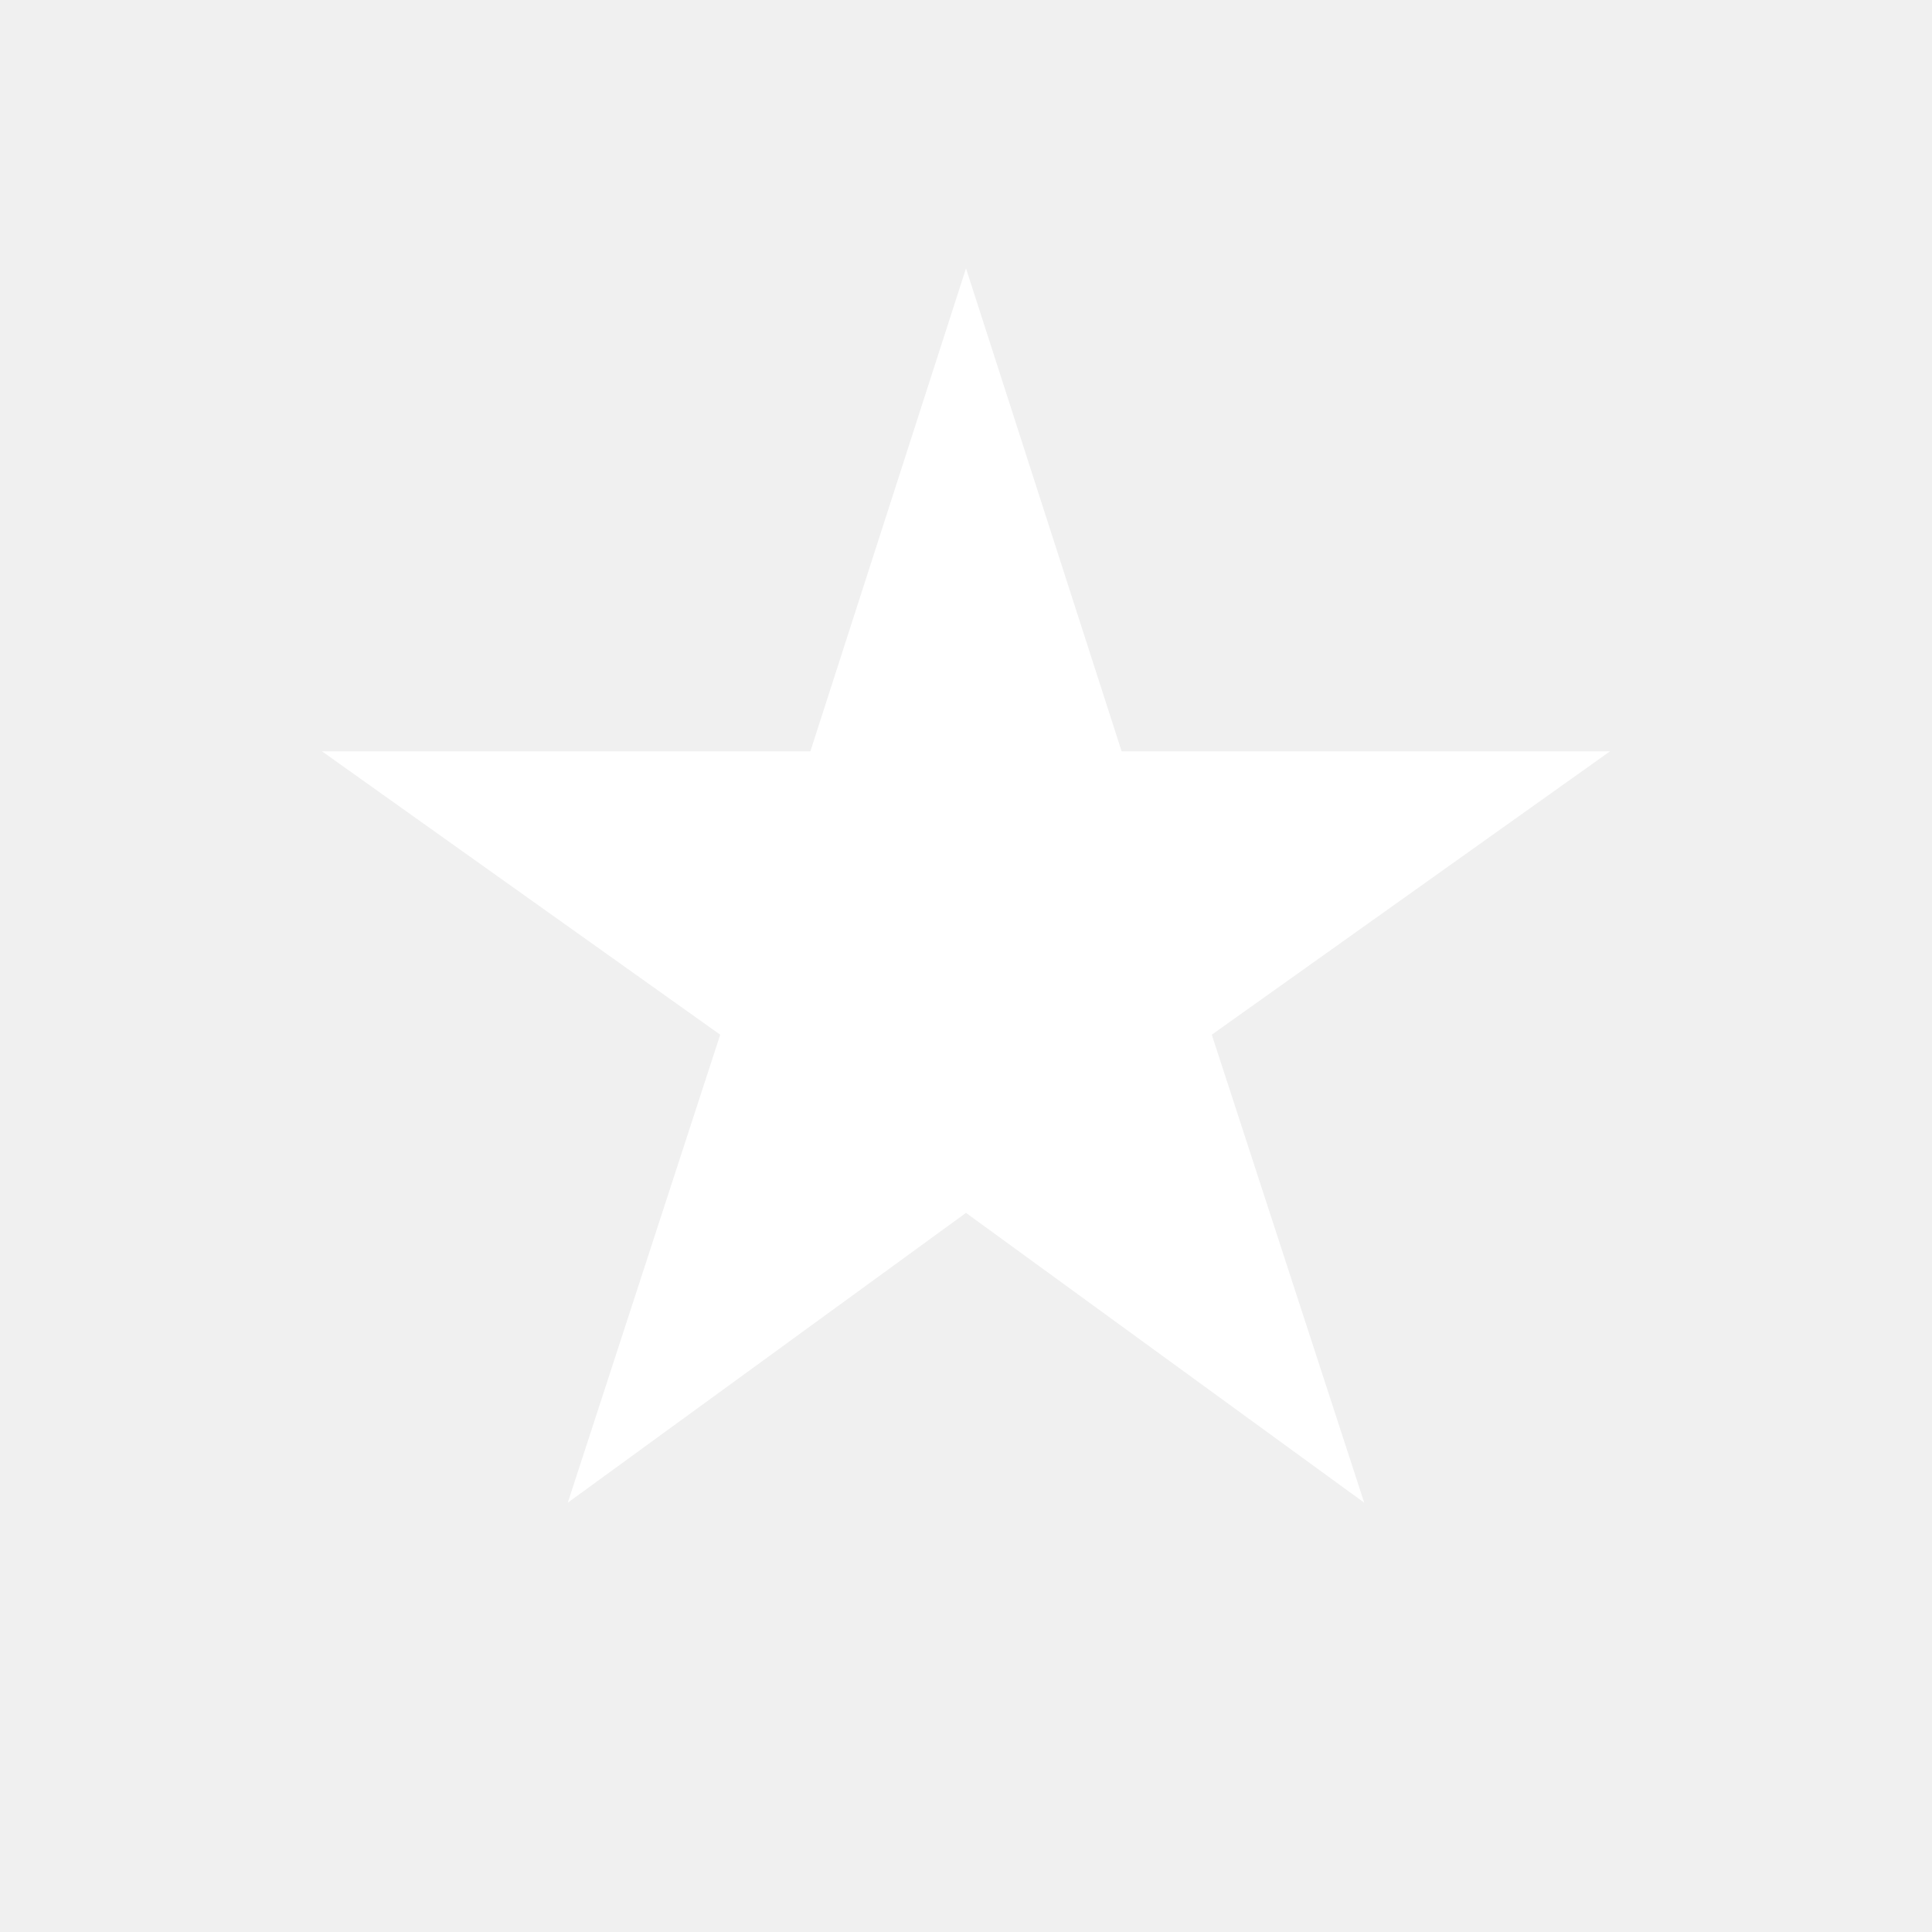
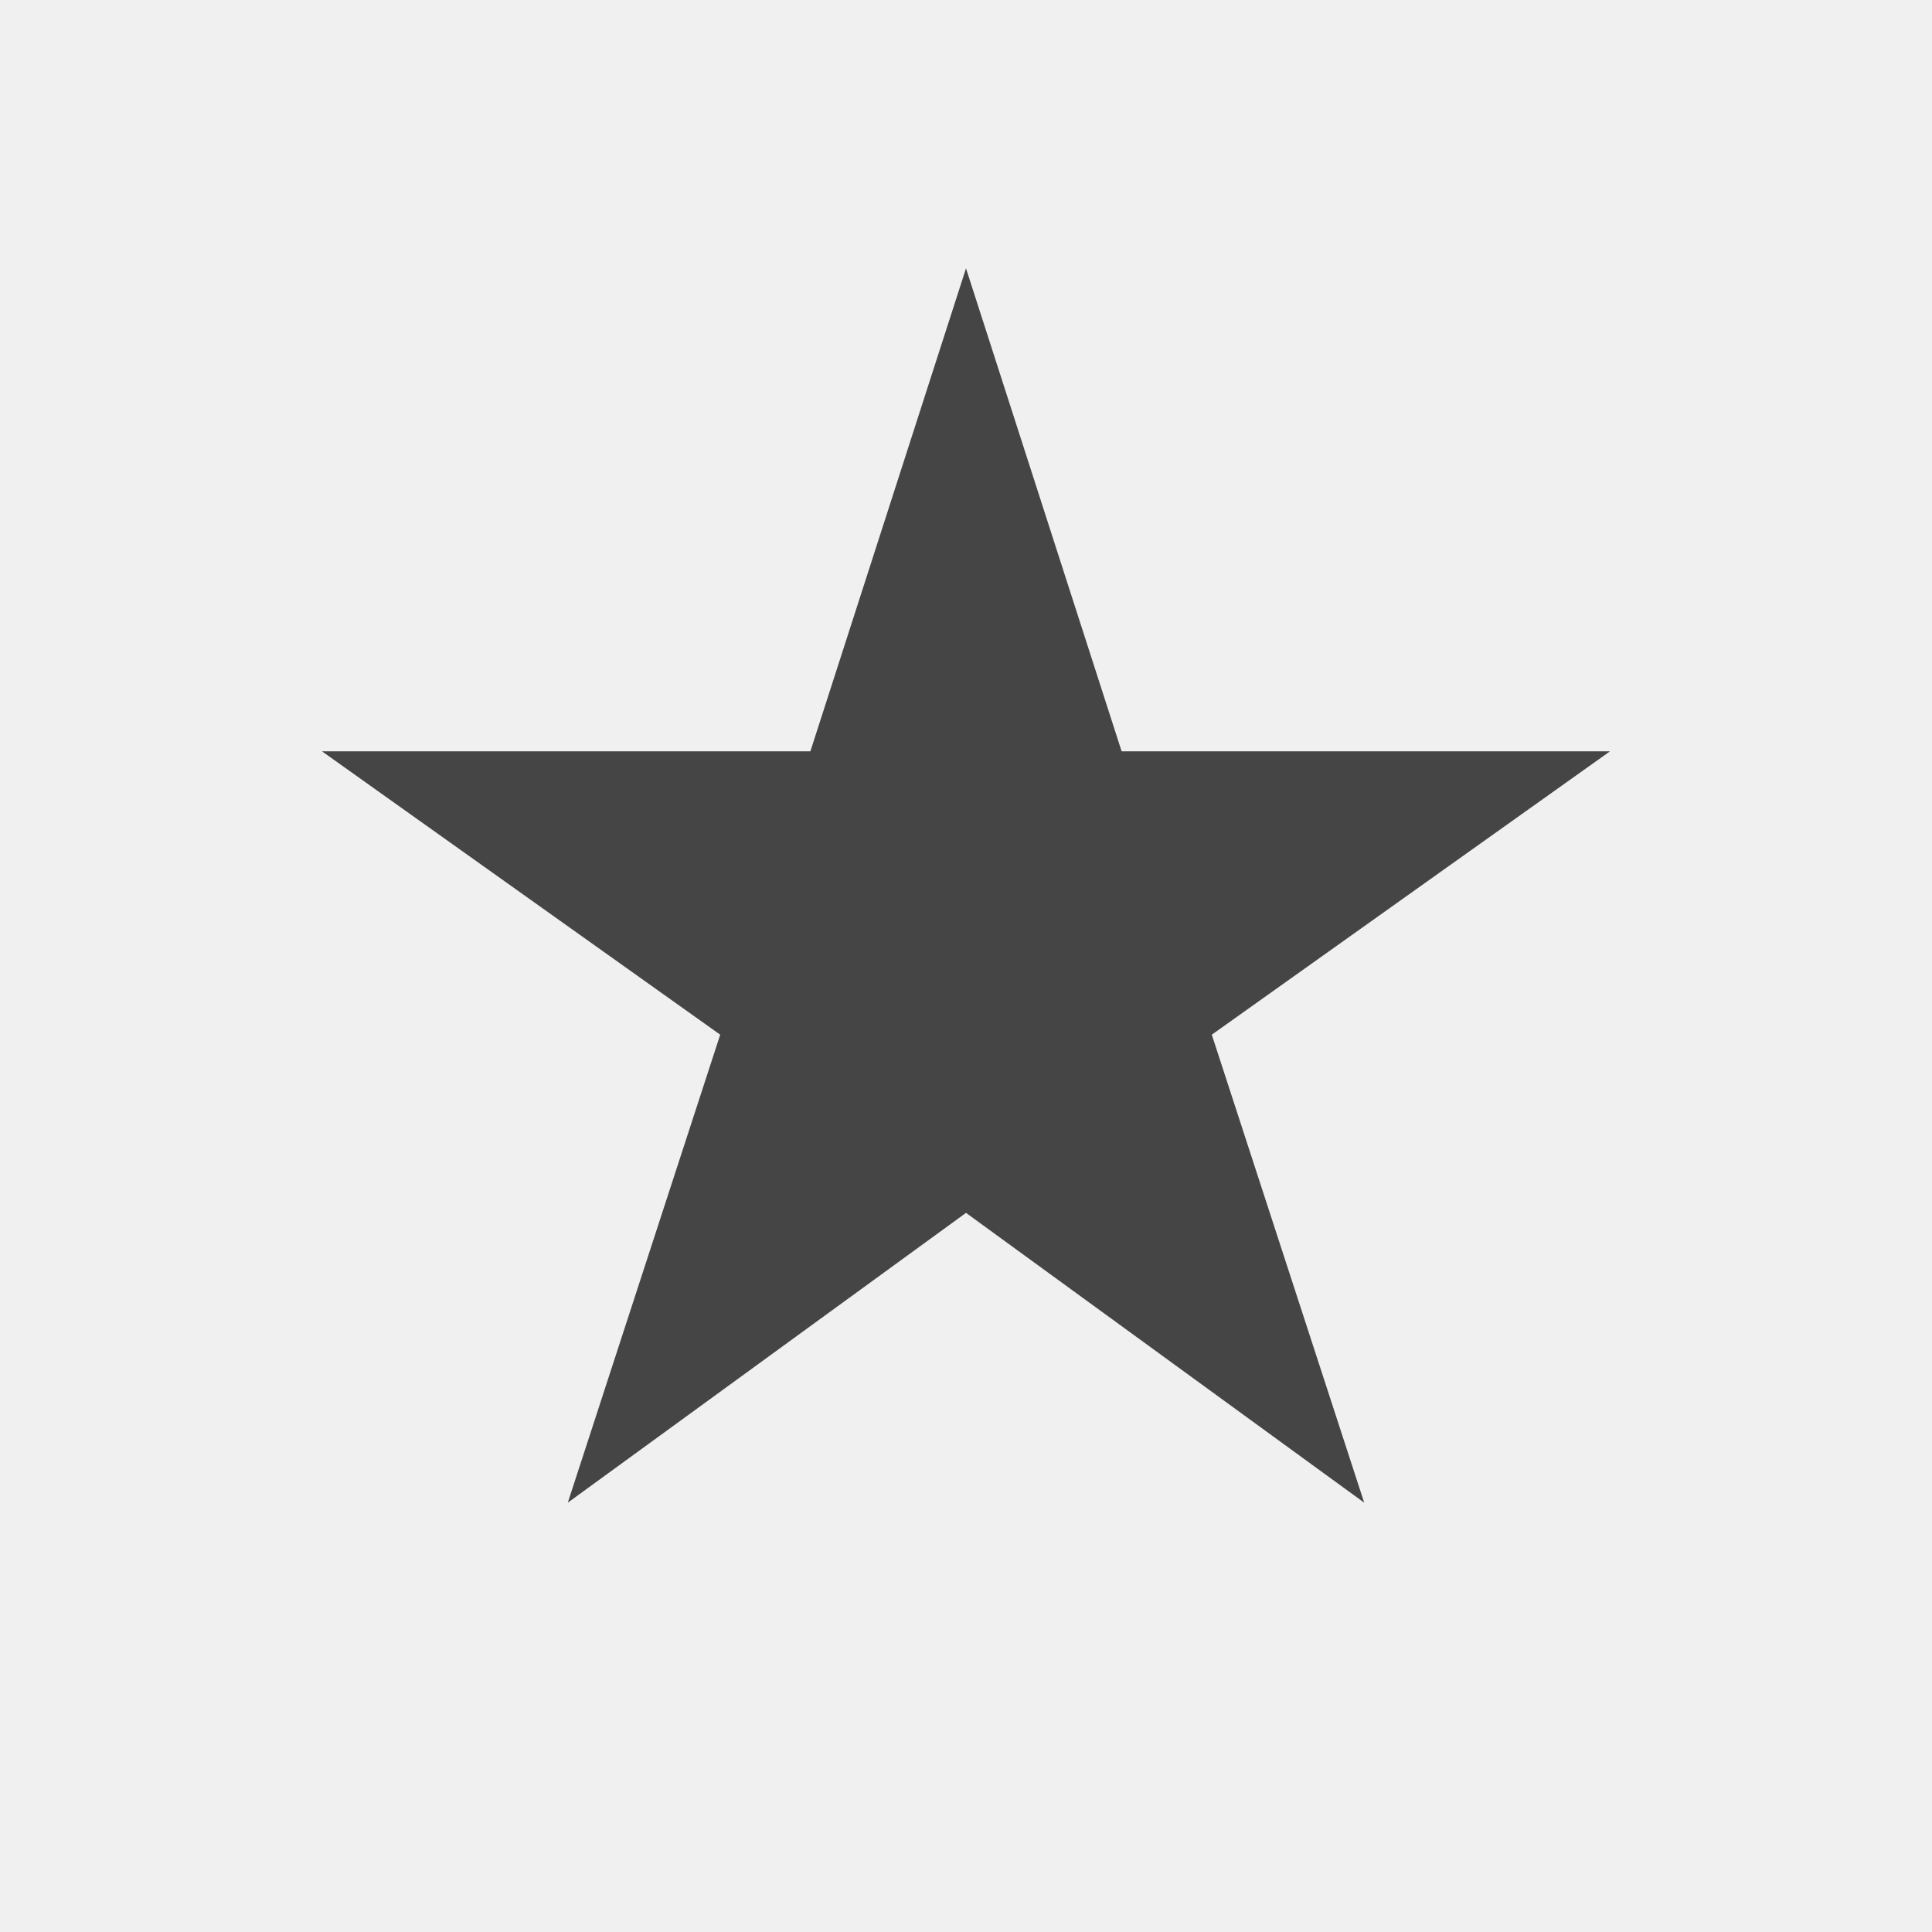
- <svg xmlns="http://www.w3.org/2000/svg" fill="#FFFFFF" height="18" viewBox="0 0 18 18" width="18">
+ <svg xmlns="http://www.w3.org/2000/svg" fill="#454545" height="18" viewBox="0 0 18 18" width="18">
  <path d="M9 11.3l3.71 2.7-1.42-4.36L15 7h-4.55L9 2.5 7.55 7H3l3.71 2.64L5.29 14z" />
  <path d="M0 0h18v18H0z" fill="none" />
</svg>
